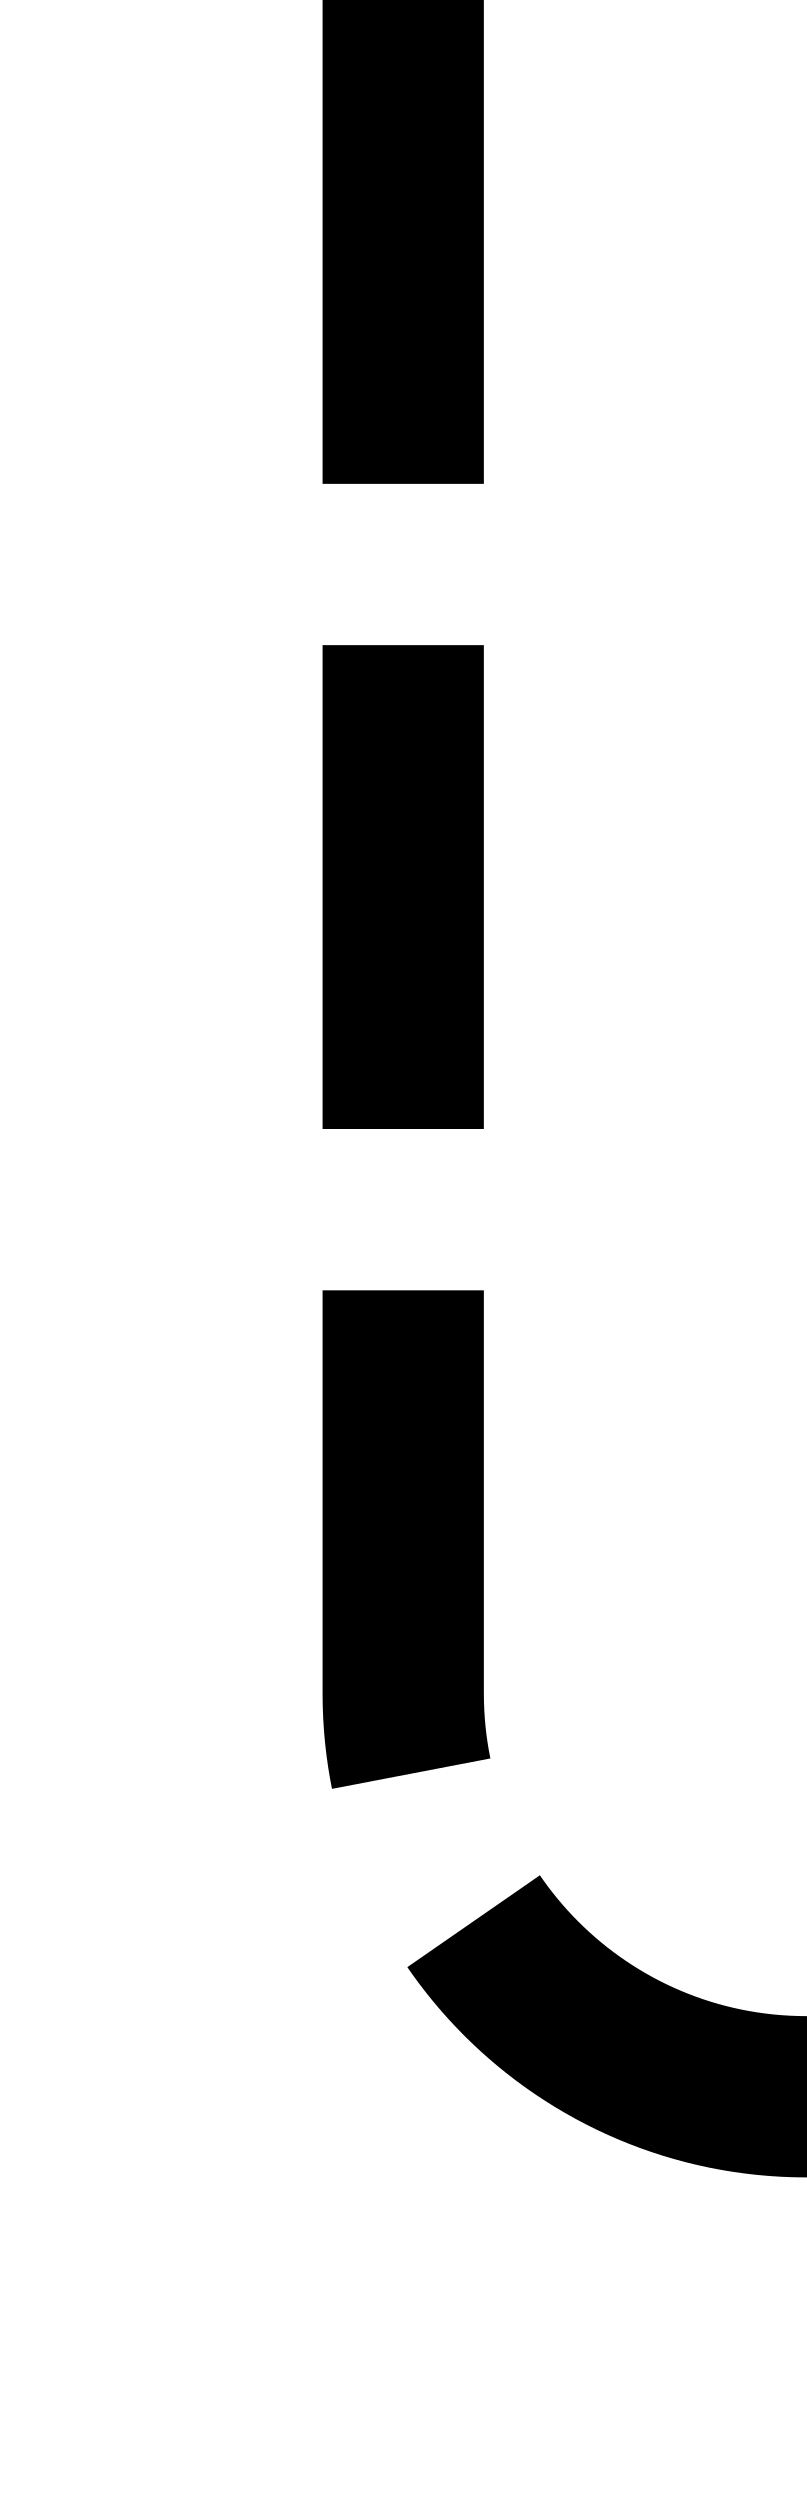
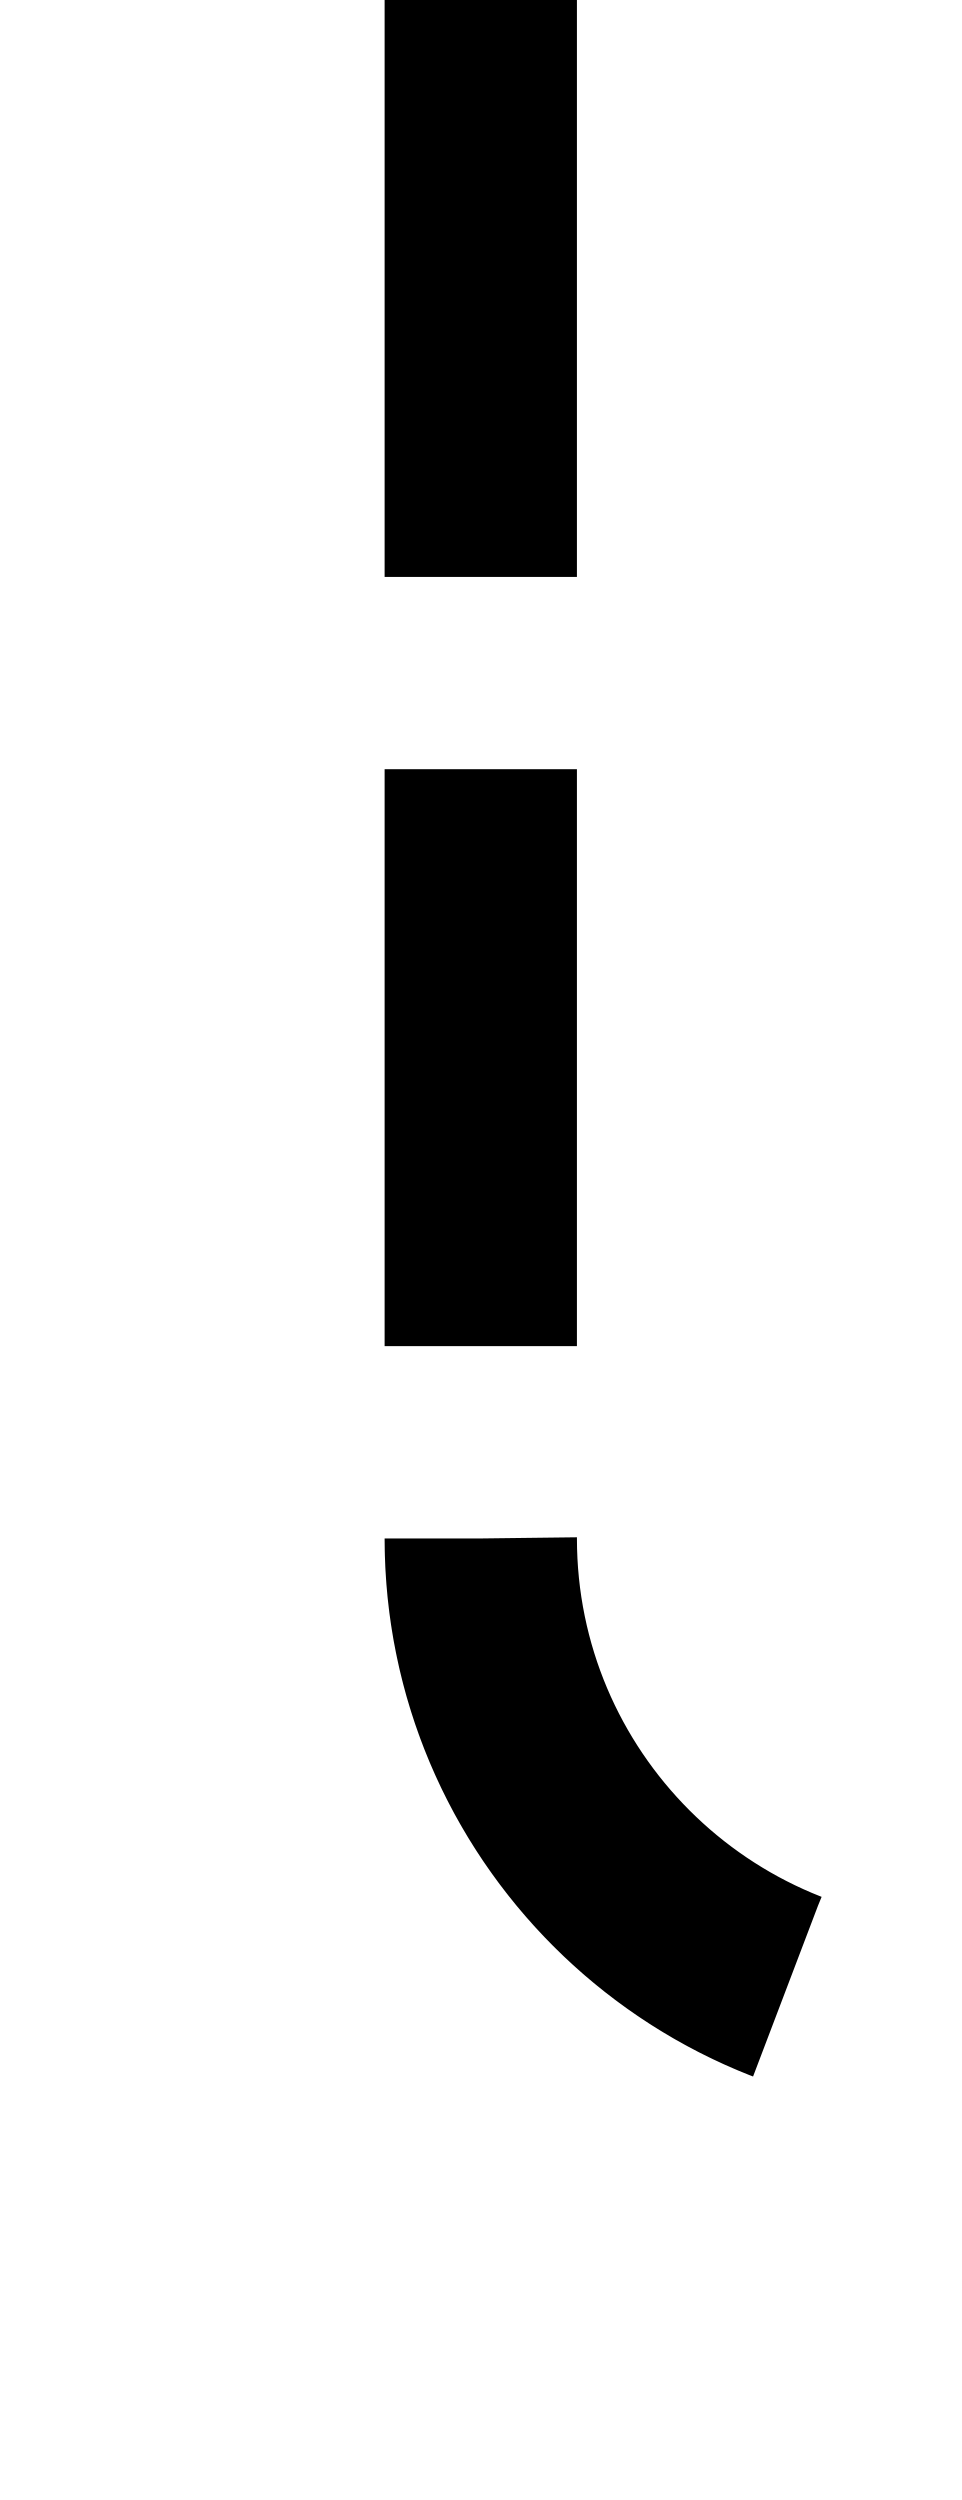
- <svg xmlns="http://www.w3.org/2000/svg" version="1.1" width="10px" height="31px" preserveAspectRatio="xMidYMin meet" viewBox="409 893 8 31">
-   <path d="M 413 893  L 413 914  A 5 5 0 0 0 418 919 L 508 919  A 5 5 0 0 1 513 924 L 513 927  " stroke-width="2" stroke-dasharray="6,2" stroke="rgba(0, 0, 0, 1)" fill="none" class="stroke" />
-   <path d="M 505.4 926  L 513 933  L 520.6 926  L 505.4 926  Z " fill-rule="nonzero" fill="rgba(0, 0, 0, 1)" stroke="none" class="fill" />
+ <svg xmlns="http://www.w3.org/2000/svg" version="1.1" width="10px" height="26px" preserveAspectRatio="xMidYMin meet" viewBox="509 798 8 26">
+   <path d="M 513 798  L 513 814  A 5 5 0 0 0 518 819 L 608 819  A 5 5 0 0 1 613 824 L 613 847  " stroke-width="2" stroke-dasharray="6,2" stroke="rgba(0, 0, 0, 1)" fill="none" class="stroke" />
+   <path d="M 605.4 846  L 613 853  L 620.6 846  L 605.4 846  Z " fill-rule="nonzero" fill="rgba(0, 0, 0, 1)" stroke="none" class="fill" />
</svg>
